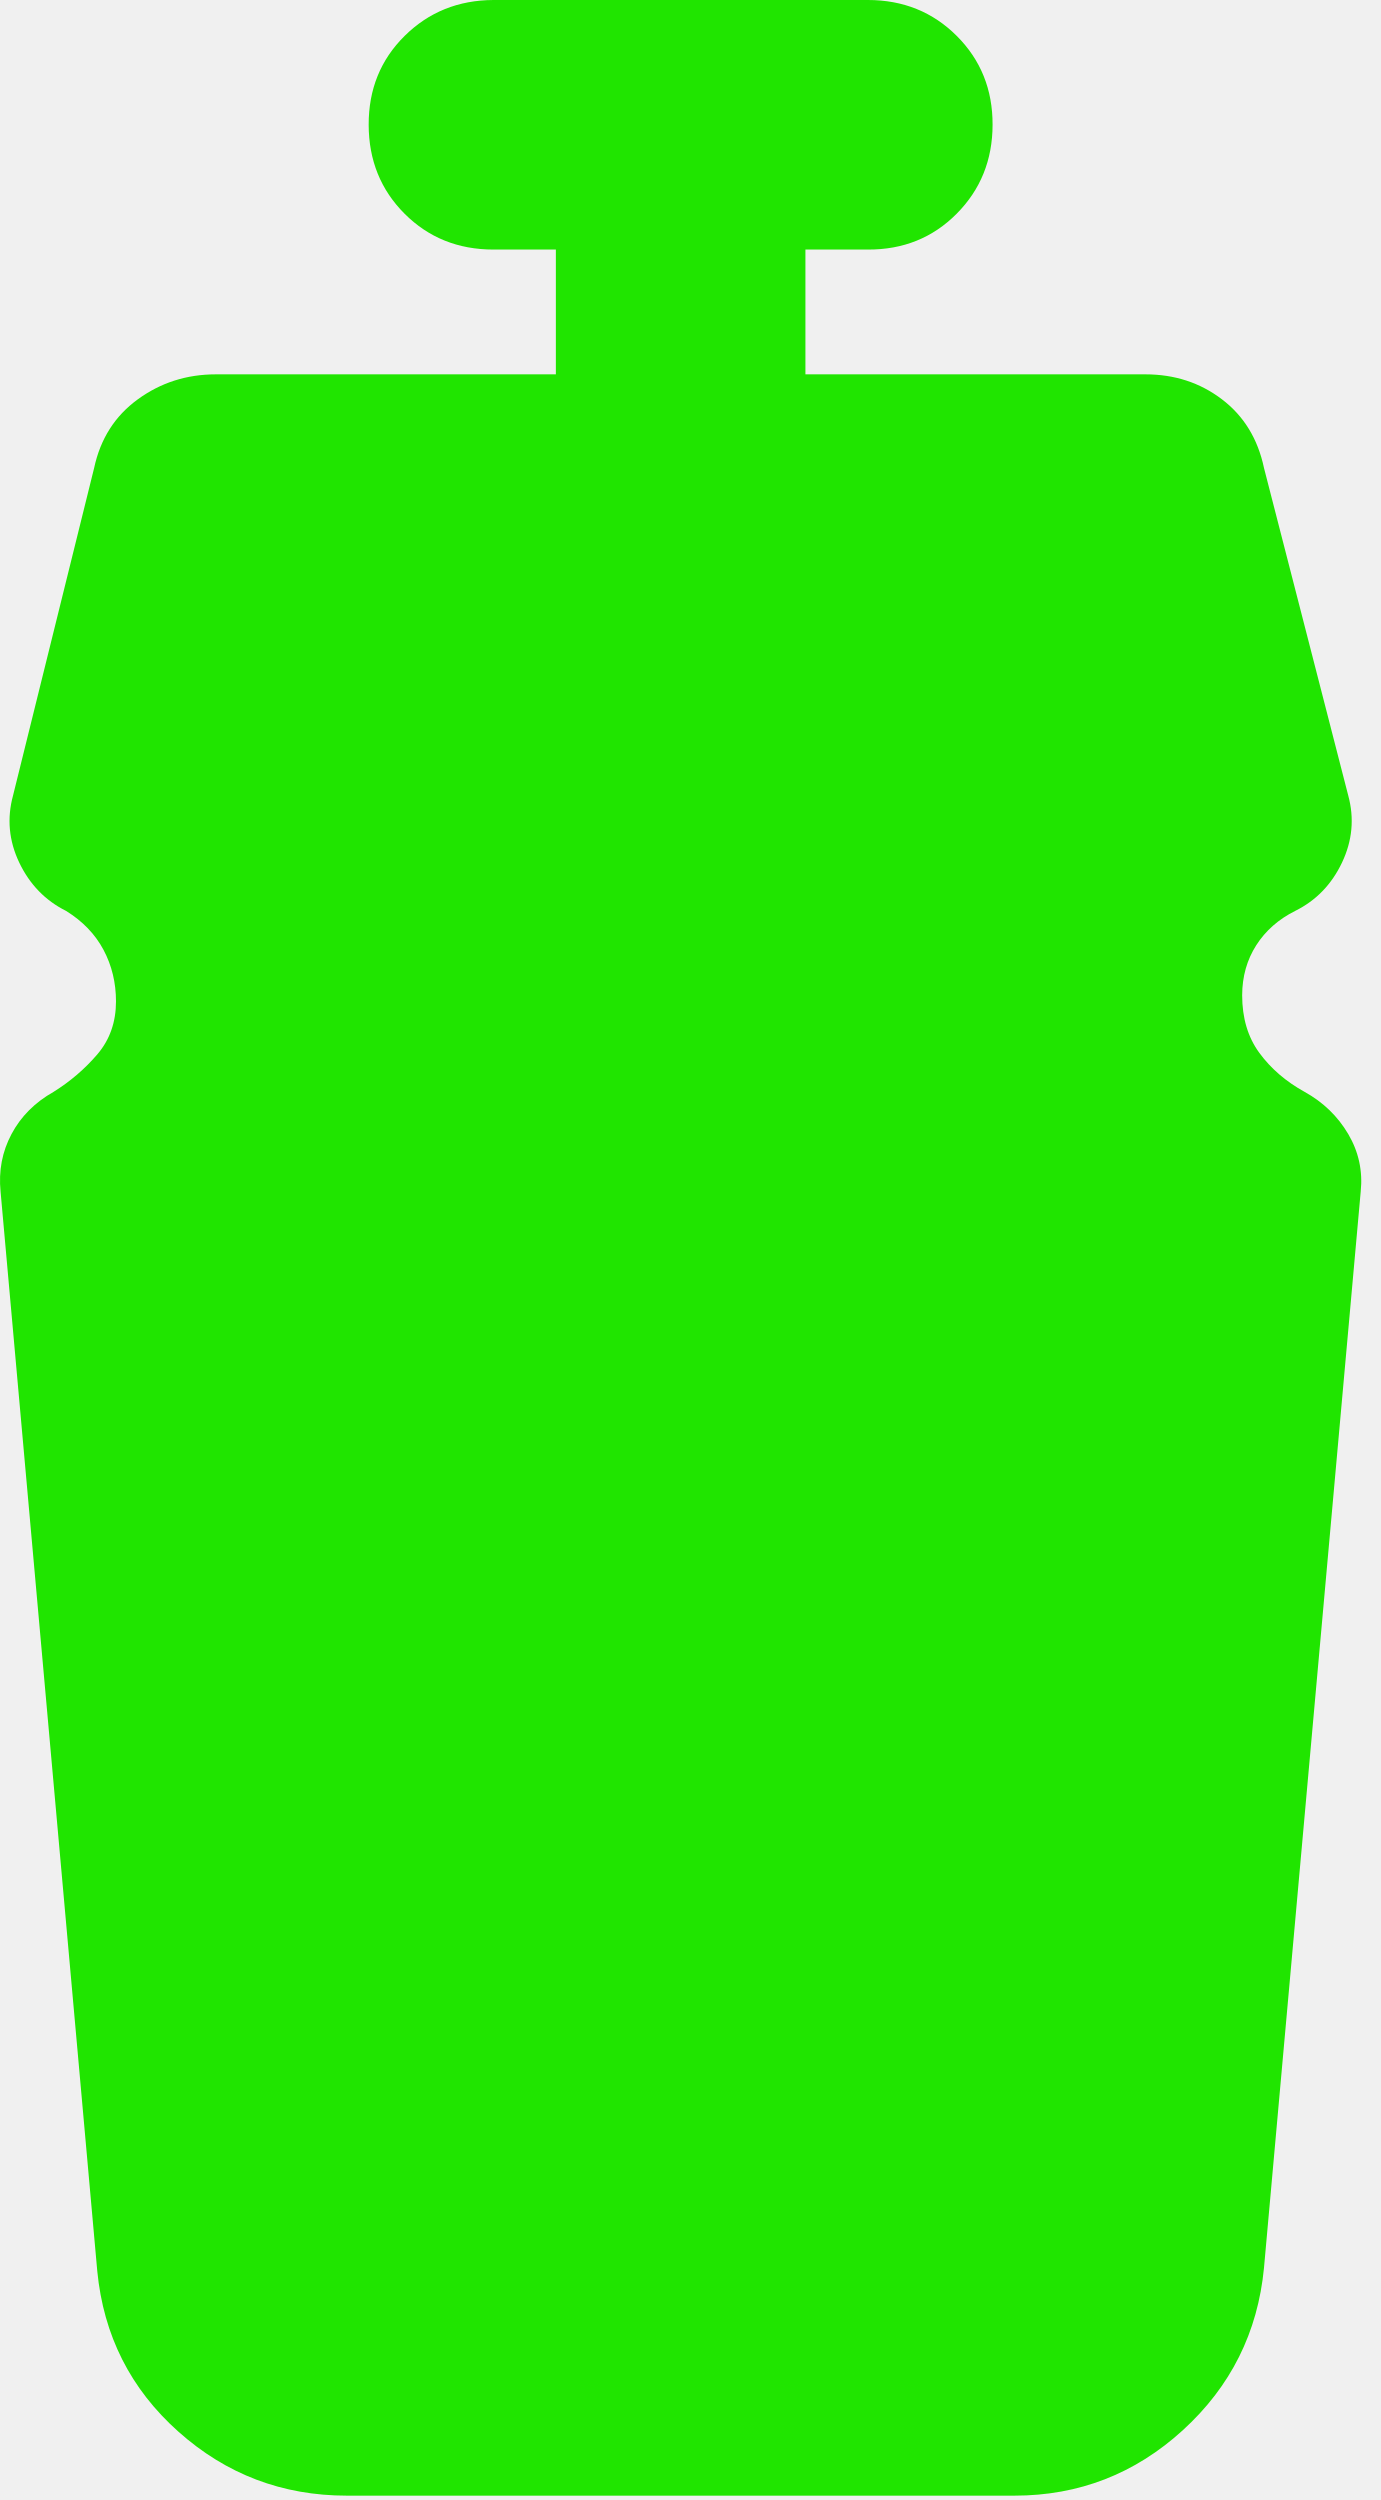
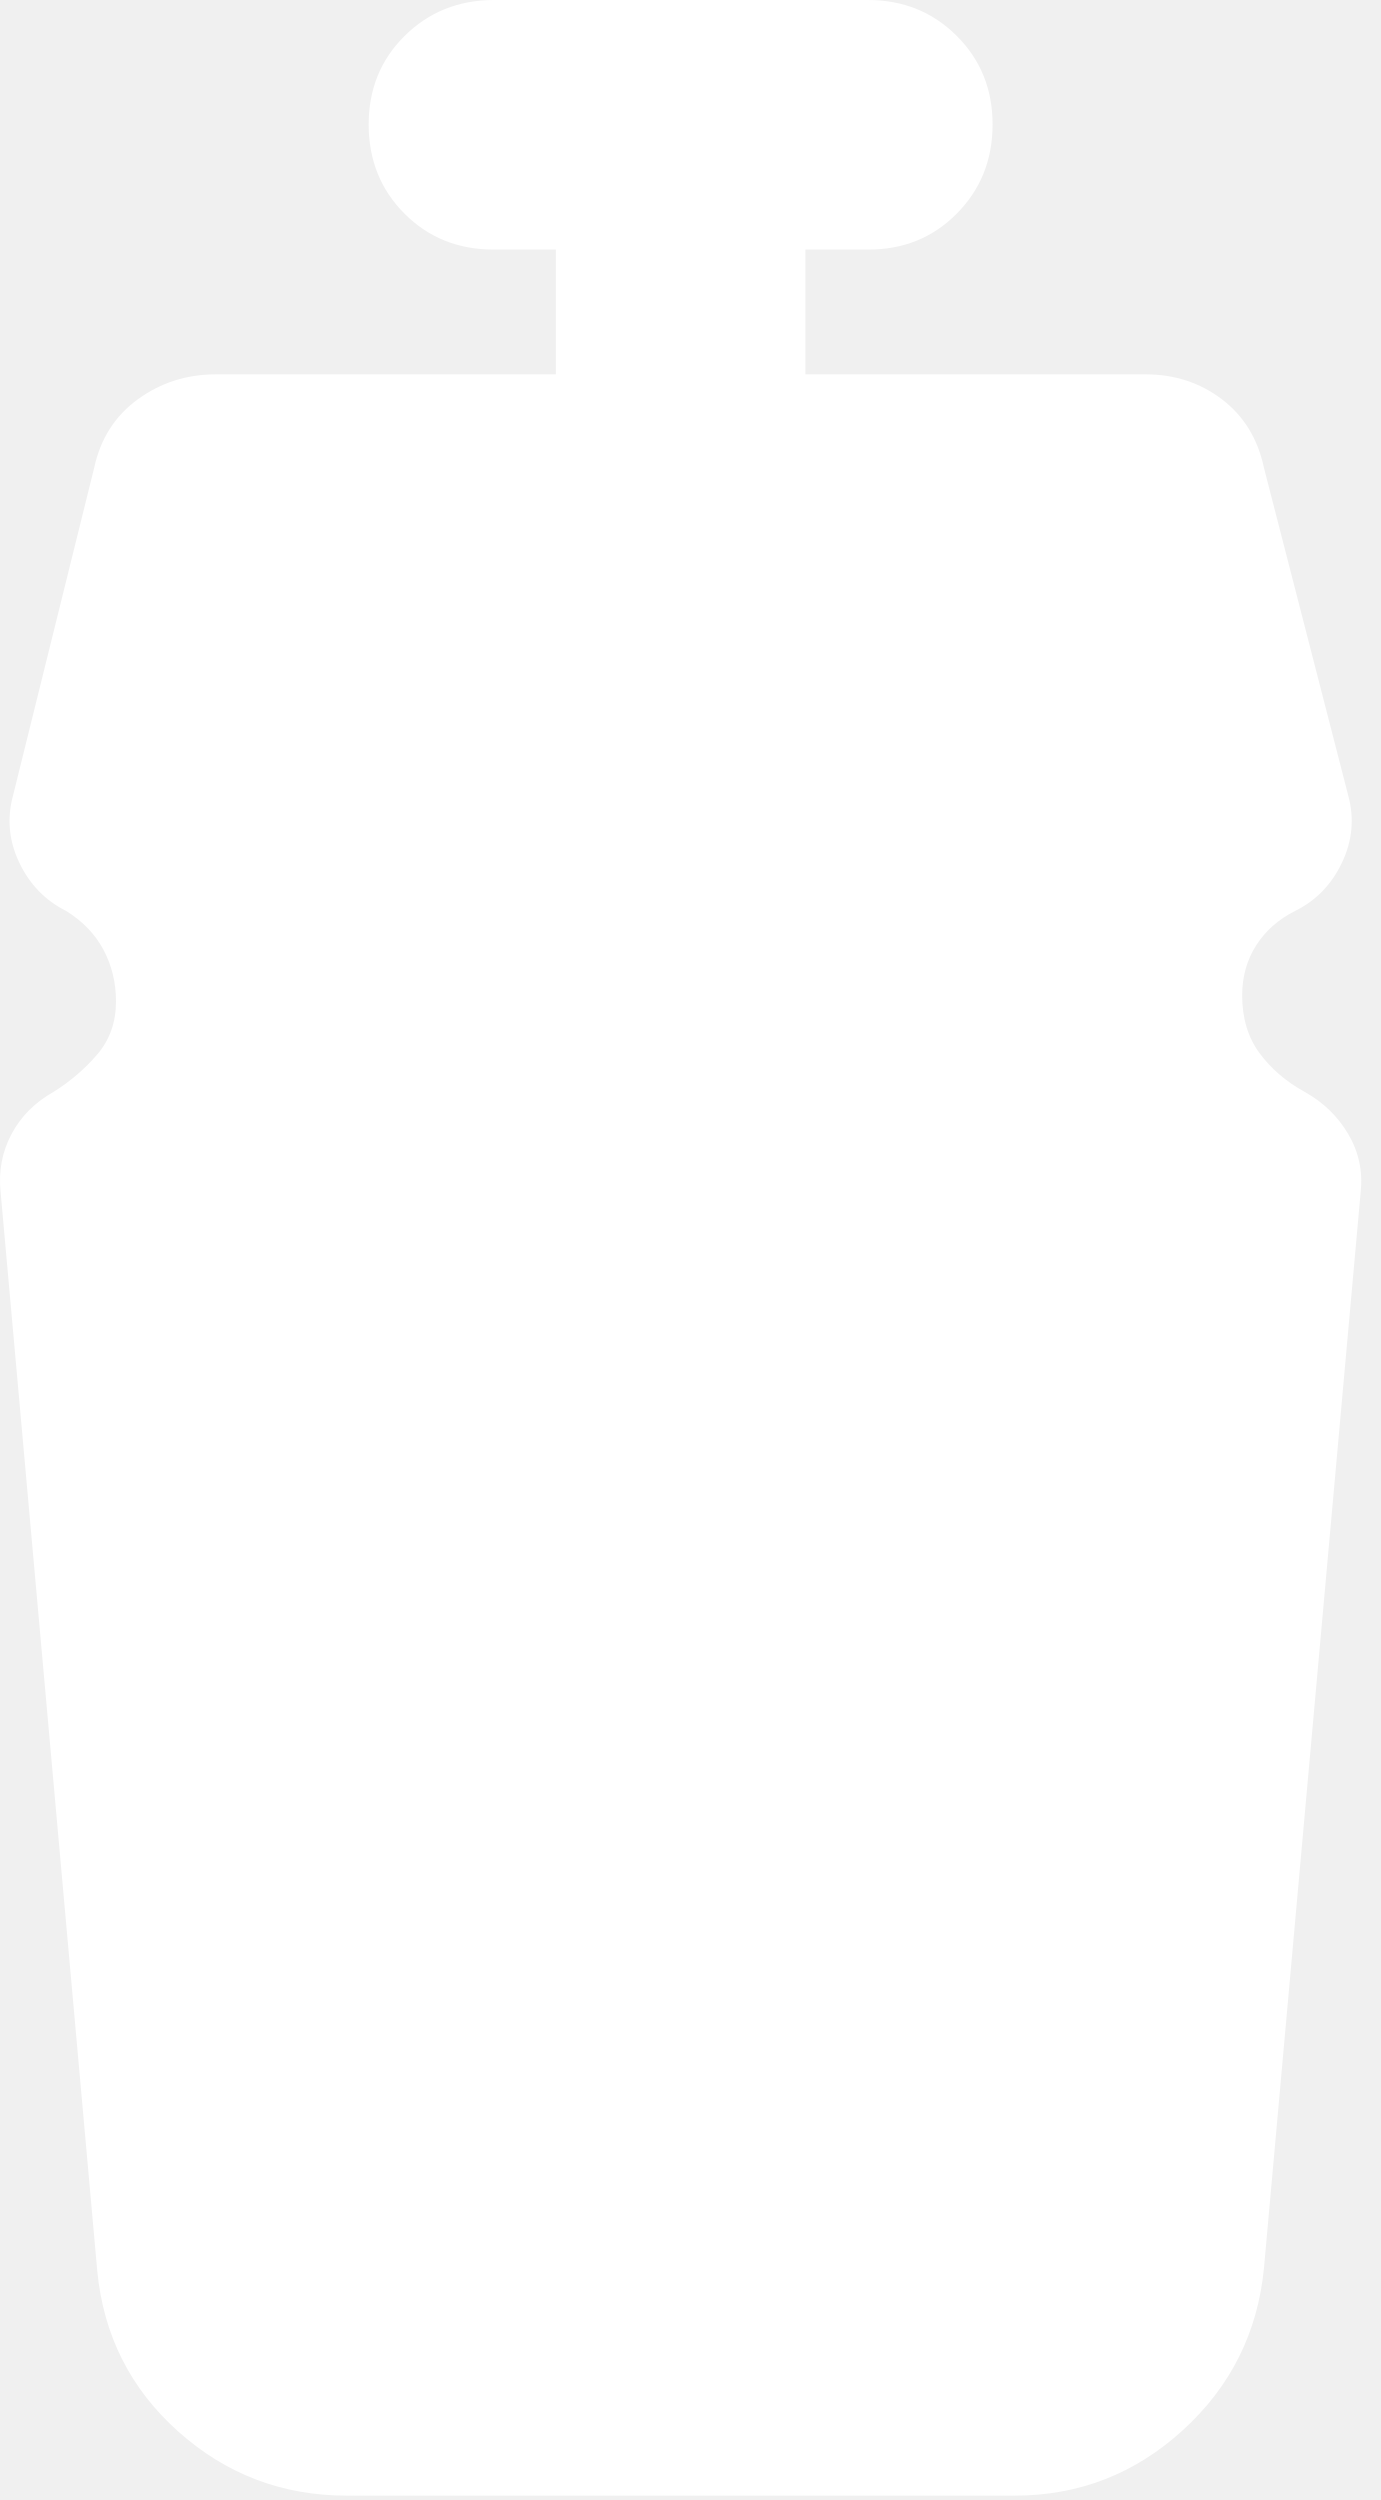
<svg xmlns="http://www.w3.org/2000/svg" width="53" height="96" viewBox="0 0 53 96" fill="none">
-   <path d="M13.319 95.833C10.843 95.833 8.687 95.014 6.85 93.375C5.013 91.737 3.975 89.681 3.735 87.208L0.022 45.76C-0.058 44.962 0.082 44.224 0.443 43.547C0.804 42.869 1.343 42.33 2.058 41.927C2.697 41.528 3.256 41.049 3.735 40.49C4.214 39.931 4.454 39.252 4.454 38.453C4.454 37.734 4.294 37.075 3.975 36.474C3.655 35.874 3.176 35.375 2.537 34.979C1.739 34.58 1.14 33.962 0.74 33.125C0.341 32.288 0.261 31.428 0.501 30.547L3.615 17.969C3.855 16.851 4.414 15.972 5.293 15.333C6.171 14.694 7.169 14.375 8.287 14.375H21.345V9.583H18.949C17.591 9.583 16.454 9.125 15.537 8.208C14.62 7.291 14.16 6.152 14.157 4.792C14.154 3.431 14.614 2.294 15.537 1.38C16.46 0.466 17.598 0.006 18.949 0H33.324C34.681 0 35.82 0.46 36.74 1.38C37.66 2.3 38.119 3.437 38.115 4.792C38.112 6.146 37.652 7.285 36.735 8.208C35.819 9.131 34.681 9.59 33.324 9.583H30.928V14.375H43.985C45.103 14.375 46.082 14.694 46.922 15.333C47.763 15.972 48.301 16.851 48.537 17.969L51.772 30.547C52.011 31.425 51.931 32.285 51.532 33.125C51.133 33.965 50.534 34.583 49.735 34.979C49.096 35.299 48.598 35.738 48.24 36.297C47.883 36.856 47.702 37.495 47.699 38.214C47.699 39.092 47.919 39.831 48.36 40.432C48.801 41.033 49.379 41.531 50.095 41.927C50.81 42.323 51.369 42.863 51.772 43.547C52.174 44.23 52.334 44.968 52.251 45.76L48.537 87.088C48.298 89.564 47.26 91.641 45.423 93.318C43.586 94.995 41.43 95.833 38.954 95.833H13.319Z" fill="#20E500" />
+   <path d="M13.319 95.833C10.843 95.833 8.687 95.014 6.85 93.375C5.013 91.737 3.975 89.681 3.735 87.208L0.022 45.76C-0.058 44.962 0.082 44.224 0.443 43.547C0.804 42.869 1.343 42.33 2.058 41.927C2.697 41.528 3.256 41.049 3.735 40.49C4.214 39.931 4.454 39.252 4.454 38.453C4.454 37.734 4.294 37.075 3.975 36.474C3.655 35.874 3.176 35.375 2.537 34.979C1.739 34.58 1.14 33.962 0.74 33.125C0.341 32.288 0.261 31.428 0.501 30.547L3.615 17.969C3.855 16.851 4.414 15.972 5.293 15.333C6.171 14.694 7.169 14.375 8.287 14.375H21.345V9.583H18.949C17.591 9.583 16.454 9.125 15.537 8.208C14.62 7.291 14.16 6.152 14.157 4.792C14.154 3.431 14.614 2.294 15.537 1.38C16.46 0.466 17.598 0.006 18.949 0H33.324C34.681 0 35.82 0.46 36.74 1.38C37.66 2.3 38.119 3.437 38.115 4.792C38.112 6.146 37.652 7.285 36.735 8.208C35.819 9.131 34.681 9.59 33.324 9.583H30.928V14.375H43.985C45.103 14.375 46.082 14.694 46.922 15.333C47.763 15.972 48.301 16.851 48.537 17.969L51.772 30.547C52.011 31.425 51.931 32.285 51.532 33.125C51.133 33.965 50.534 34.583 49.735 34.979C49.096 35.299 48.598 35.738 48.24 36.297C47.883 36.856 47.702 37.495 47.699 38.214C47.699 39.092 47.919 39.831 48.36 40.432C48.801 41.033 49.379 41.531 50.095 41.927C50.81 42.323 51.369 42.863 51.772 43.547C52.174 44.23 52.334 44.968 52.251 45.76L48.537 87.088C48.298 89.564 47.26 91.641 45.423 93.318C43.586 94.995 41.43 95.833 38.954 95.833H13.319Z" fill="#fff" />
</svg>
